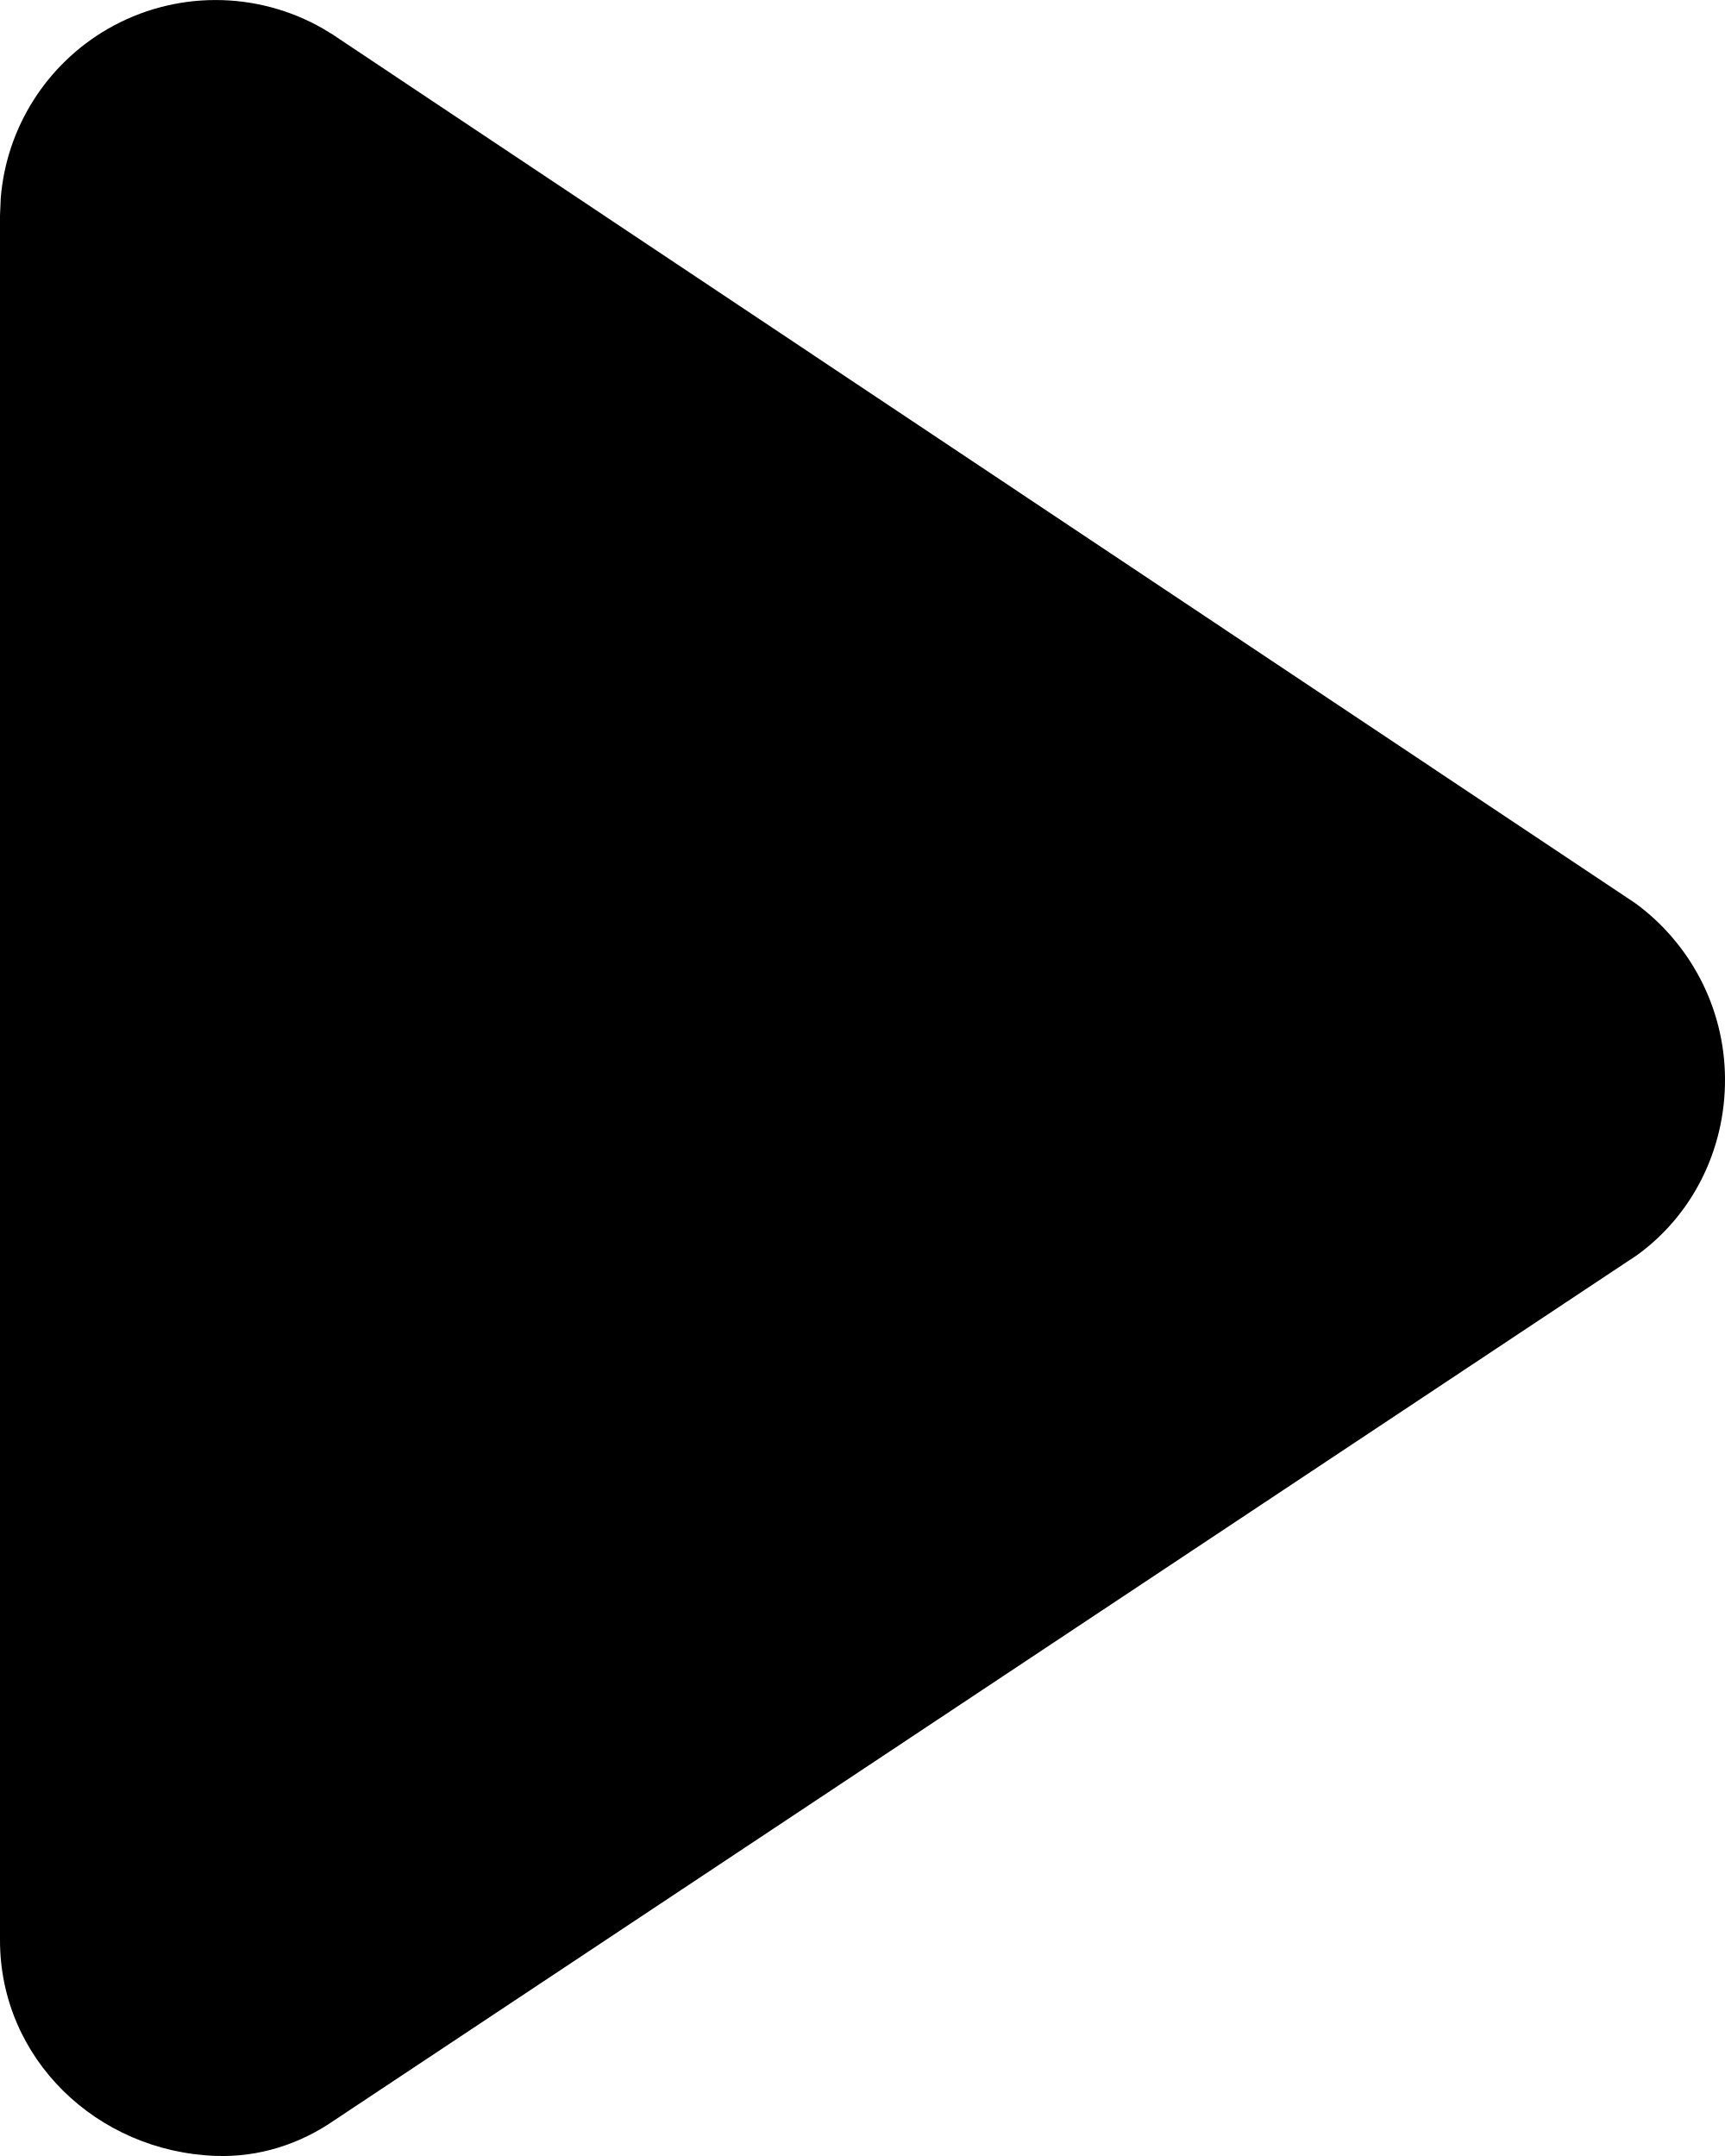
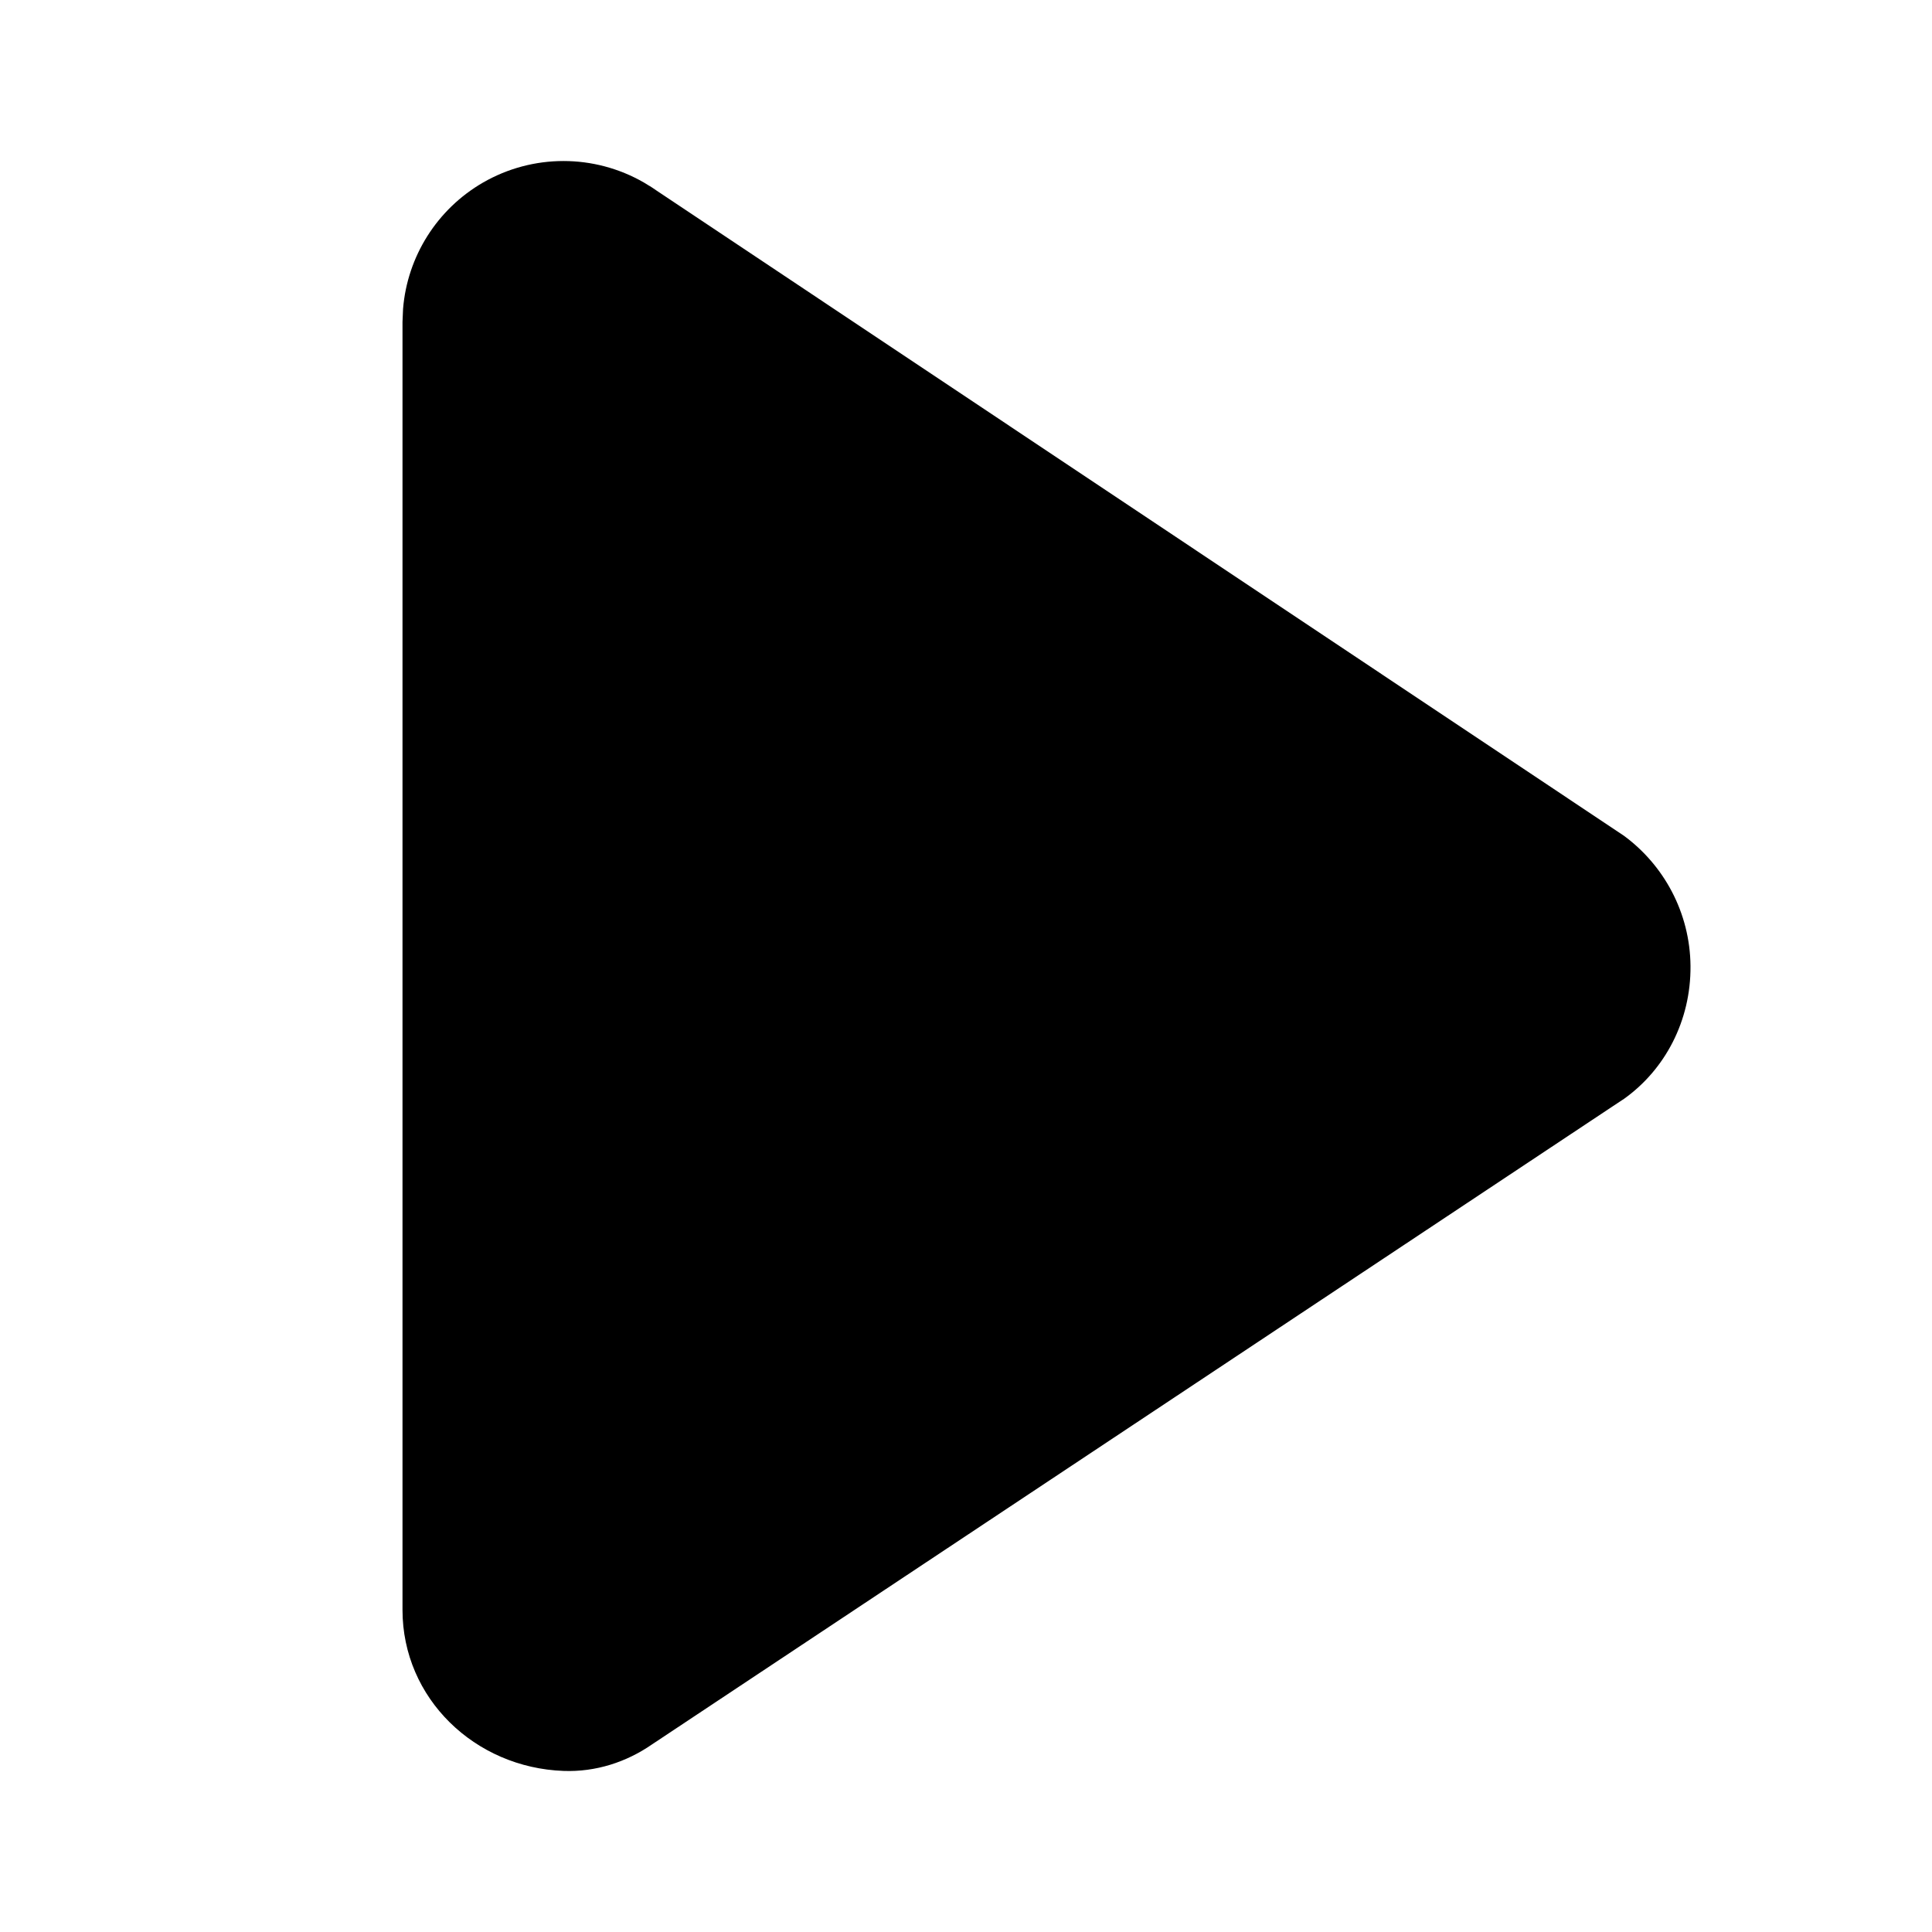
- <svg xmlns="http://www.w3.org/2000/svg" width="16px" height="20px" viewBox="0 0 16 20" version="1.1">
+ <svg xmlns="http://www.w3.org/2000/svg" width="24px" height="24px" viewBox="0 0 24 24" version="1.1">
  <g id="页面-1" stroke="none" stroke-width="1" fill="none" fill-rule="evenodd">
-     <g id="歌库-播放详情页" transform="translate(-183, -703)" fill="#000000" fill-rule="nonzero">
-       <g id="编组" transform="translate(183, 703)">
-         <path d="M8.8817842e-16,2 L0.007,1.836 C0.06,1.186 0.429,0.598 1,0.268 C1.619,-0.089 2.381,-0.089 3,0.268 C3.024,0.282 3.047,0.296 3.07,0.311 L3.07,0.31 L3.104,0.332 C3.12,0.343 3.136,0.353 3.151,0.364 L15.17,8.38 C15.668,8.745 15.994,9.336 16,9.999 C16.006,10.681 15.682,11.289 15.173,11.651 L15.1,11.699 L3.102,19.668 C2.782,19.89 2.4,20.014 2,19.999 C0.9,19.959 0,19.099 0,17.999 L0,17.999 L8.8817842e-16,2 Z" id="形状结合" />
+     <g id="歌库-播放详情页歌词" transform="translate(-176, -700)">
+       <g id="编组-4" transform="translate(176, 700)">
+         <rect id="矩形" x="0" y="0" width="24" height="24" />
+         <g id="编组" transform="translate(5, 2)" fill="#000000" fill-rule="nonzero">
+           <path d="M8.8817842e-16,2 L0.007,1.836 C0.06,1.186 0.429,0.598 1,0.268 C1.619,-0.089 2.381,-0.089 3,0.268 C3.024,0.282 3.047,0.296 3.07,0.311 L3.07,0.31 L3.104,0.332 C3.12,0.343 3.136,0.353 3.151,0.364 L15.17,8.38 C15.668,8.745 15.994,9.336 16,9.999 C16.006,10.681 15.682,11.289 15.173,11.651 L15.1,11.699 L3.102,19.668 C2.782,19.89 2.4,20.014 2,19.999 C0.9,19.959 0,19.099 0,17.999 L0,17.999 L8.8817842e-16,2 Z" id="形状结合" />
+         </g>
      </g>
    </g>
  </g>
</svg>
